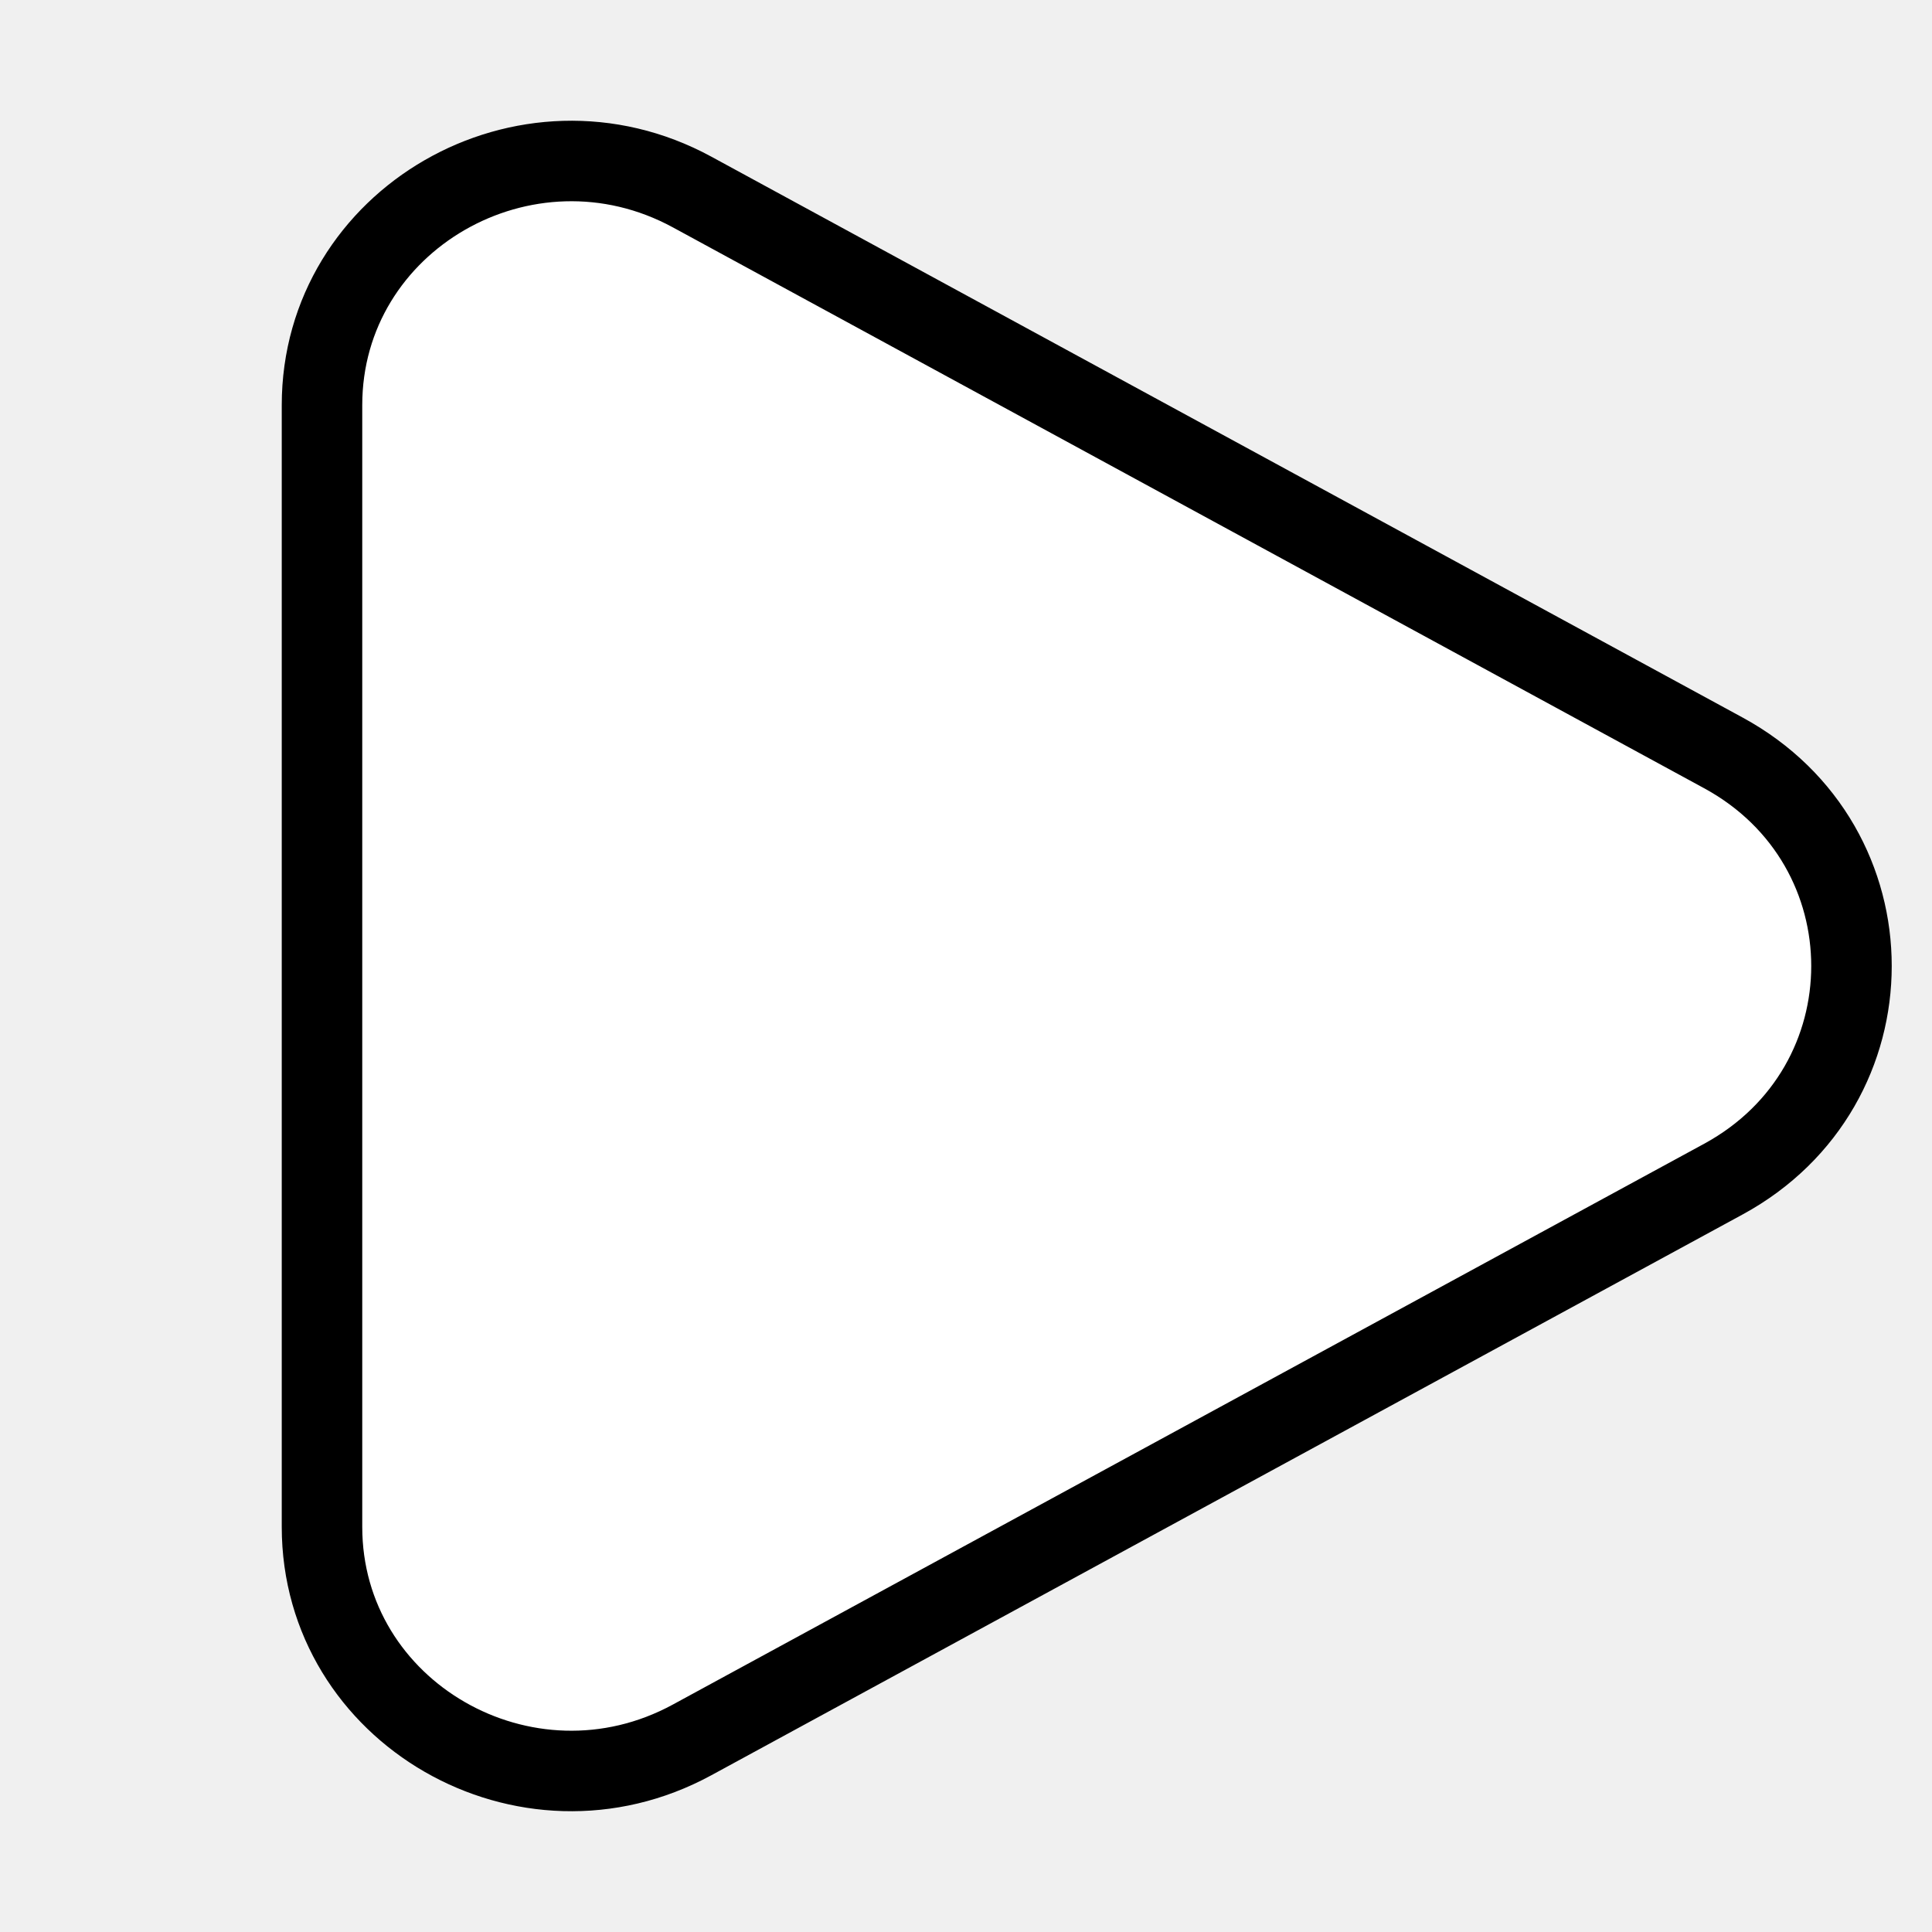
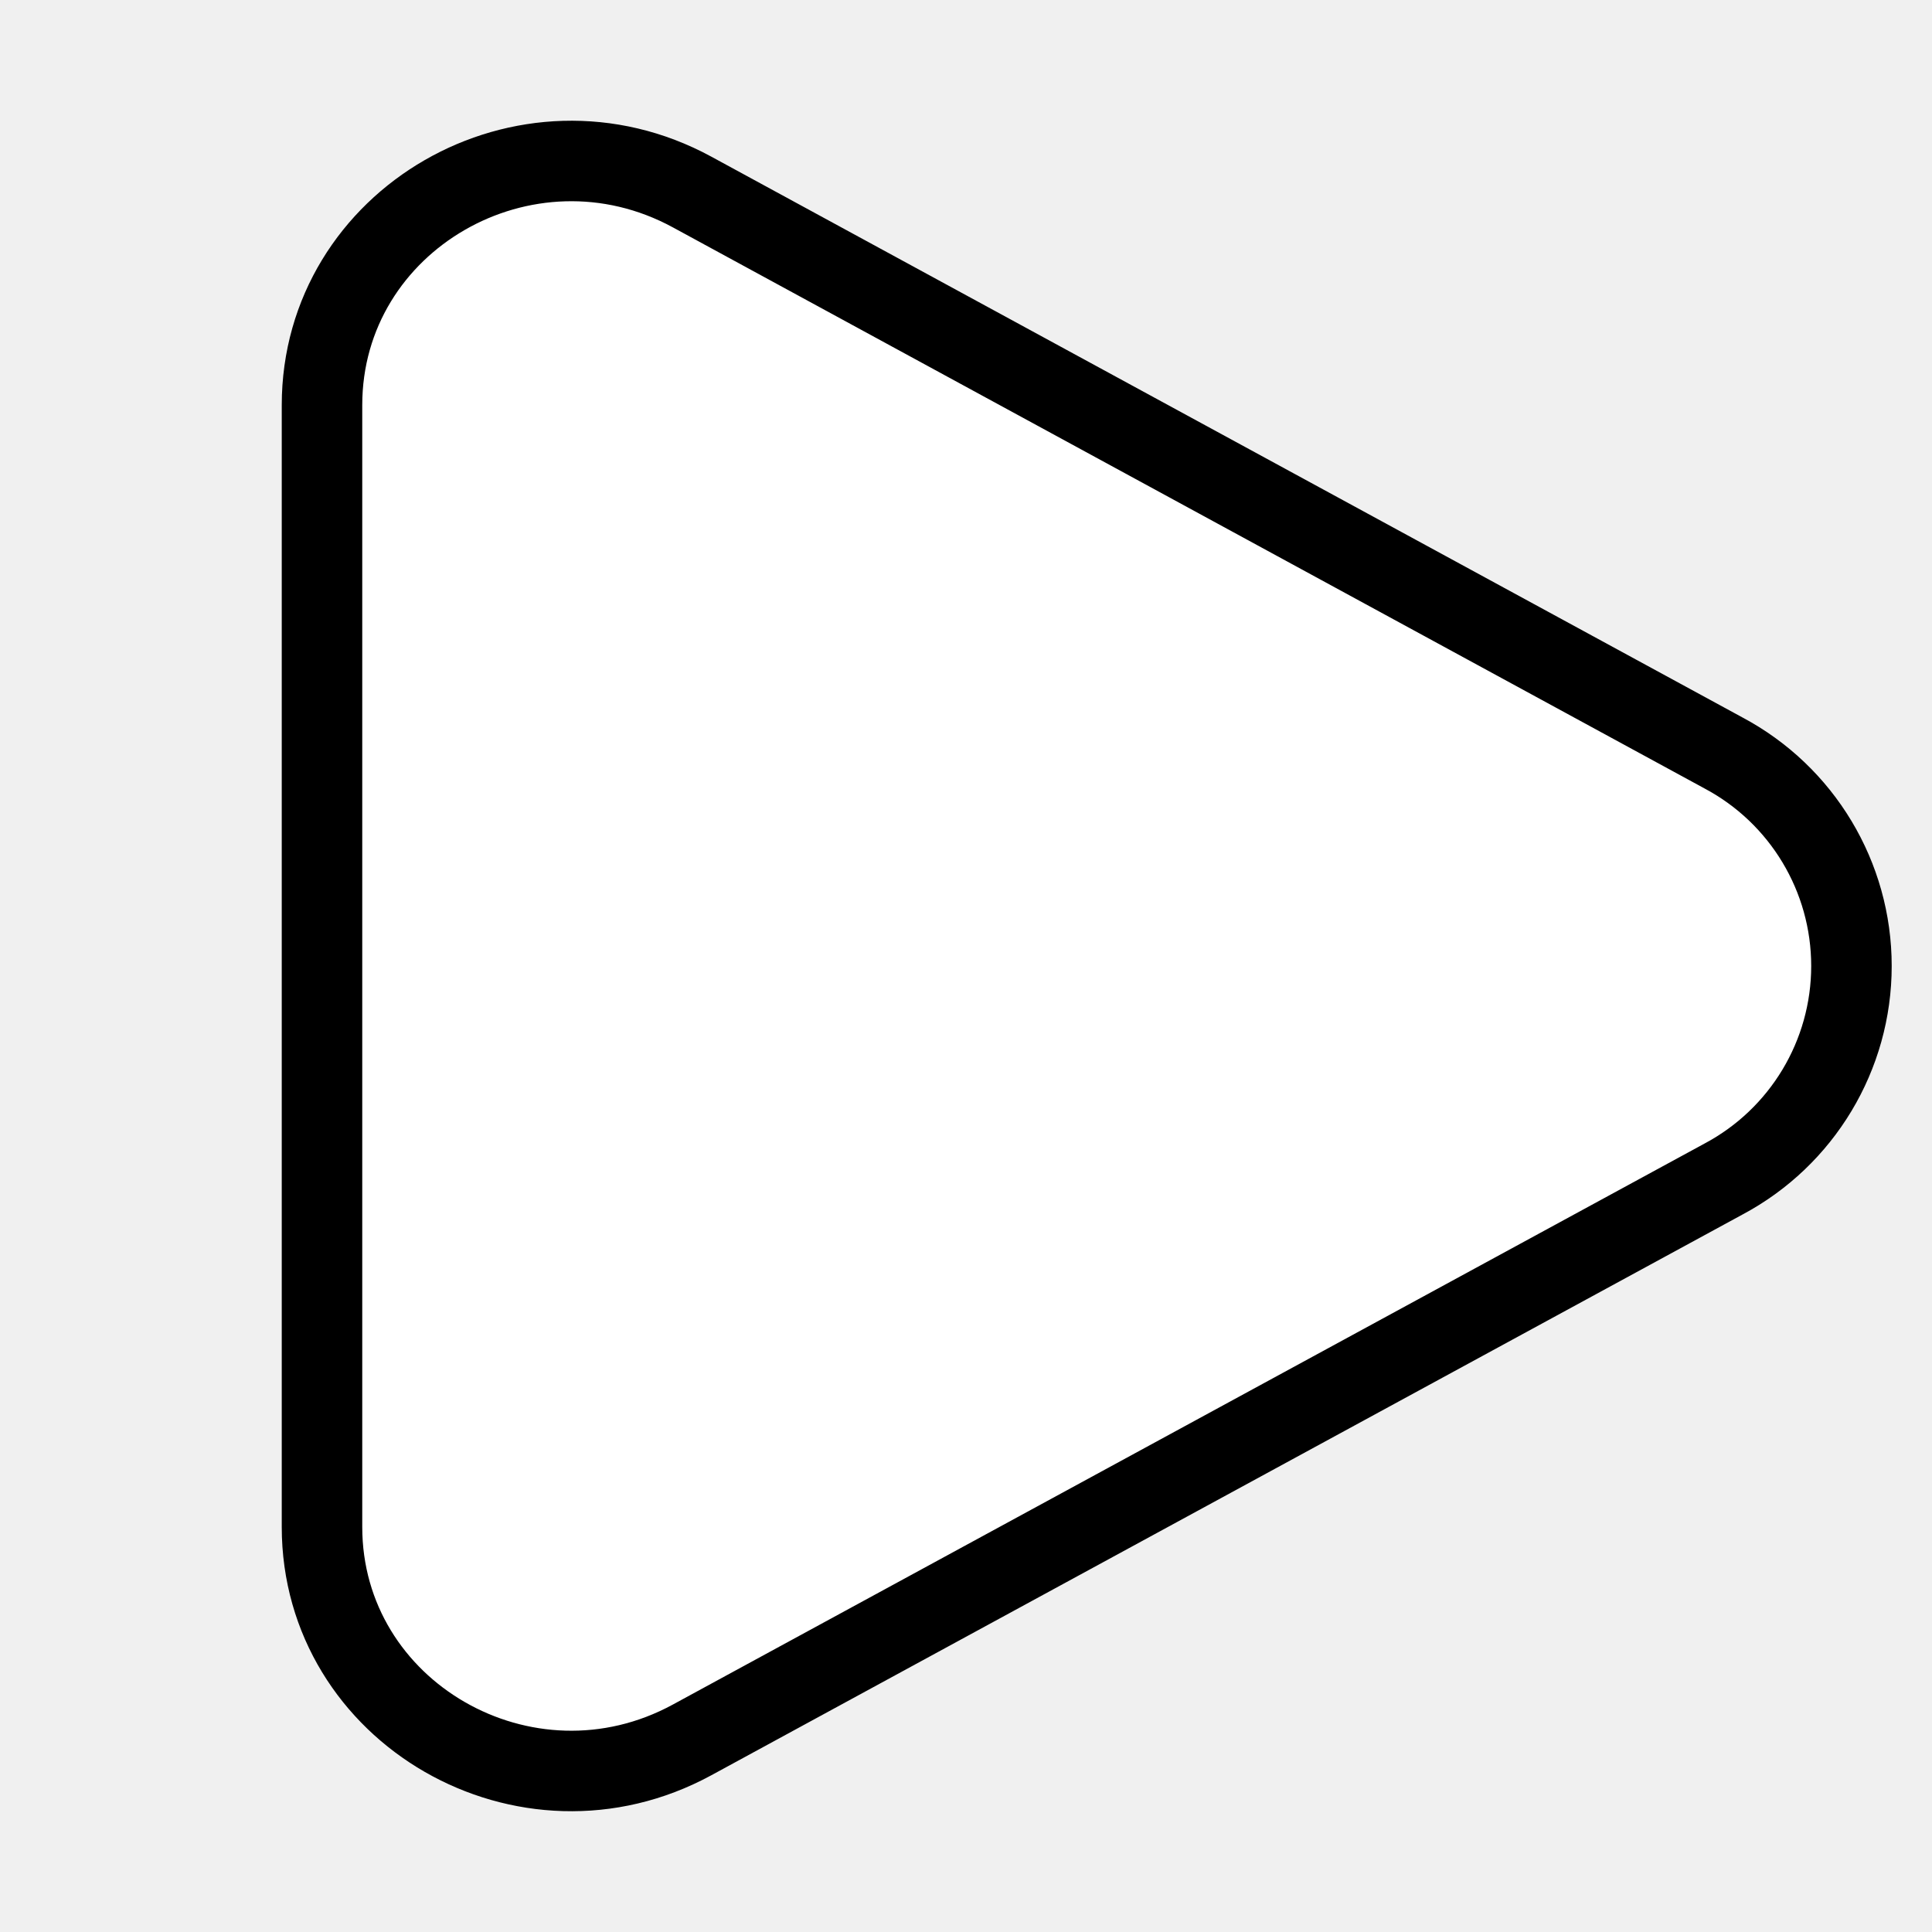
- <svg xmlns="http://www.w3.org/2000/svg" width="800px" height="800px" viewBox="0 0 24 24" fill="none" stroke="#000000">
-   <g id="SVGRepo_bgCarrier" stroke-width="0" />
-   <g id="SVGRepo_tracerCarrier" stroke-linecap="round" stroke-linejoin="round" />
-   <g id="SVGRepo_iconCarrier">
-     <path d="M21.409 9.353C23.53 10.507 23.53 13.493 21.409 14.647L8.597 21.614C6.534 22.736 4 21.276 4 18.967L4 5.033C4 2.724 6.534 1.264 8.597 2.385L21.409 9.353Z" fill="#ffffff" />
-   </g>
+ <svg xmlns="http://www.w3.org/2000/svg" width="800" height="800" viewBox="0 0 24 24" fill="none" stroke="#000">
+   <path d="M21.409 9.353a2.998 2.998 0 0 1 0 5.294L8.597 21.614C6.534 22.736 4 21.276 4 18.968V5.033c0-2.31 2.534-3.769 4.597-2.648l12.812 6.968Z" fill="#fff" />
</svg>
